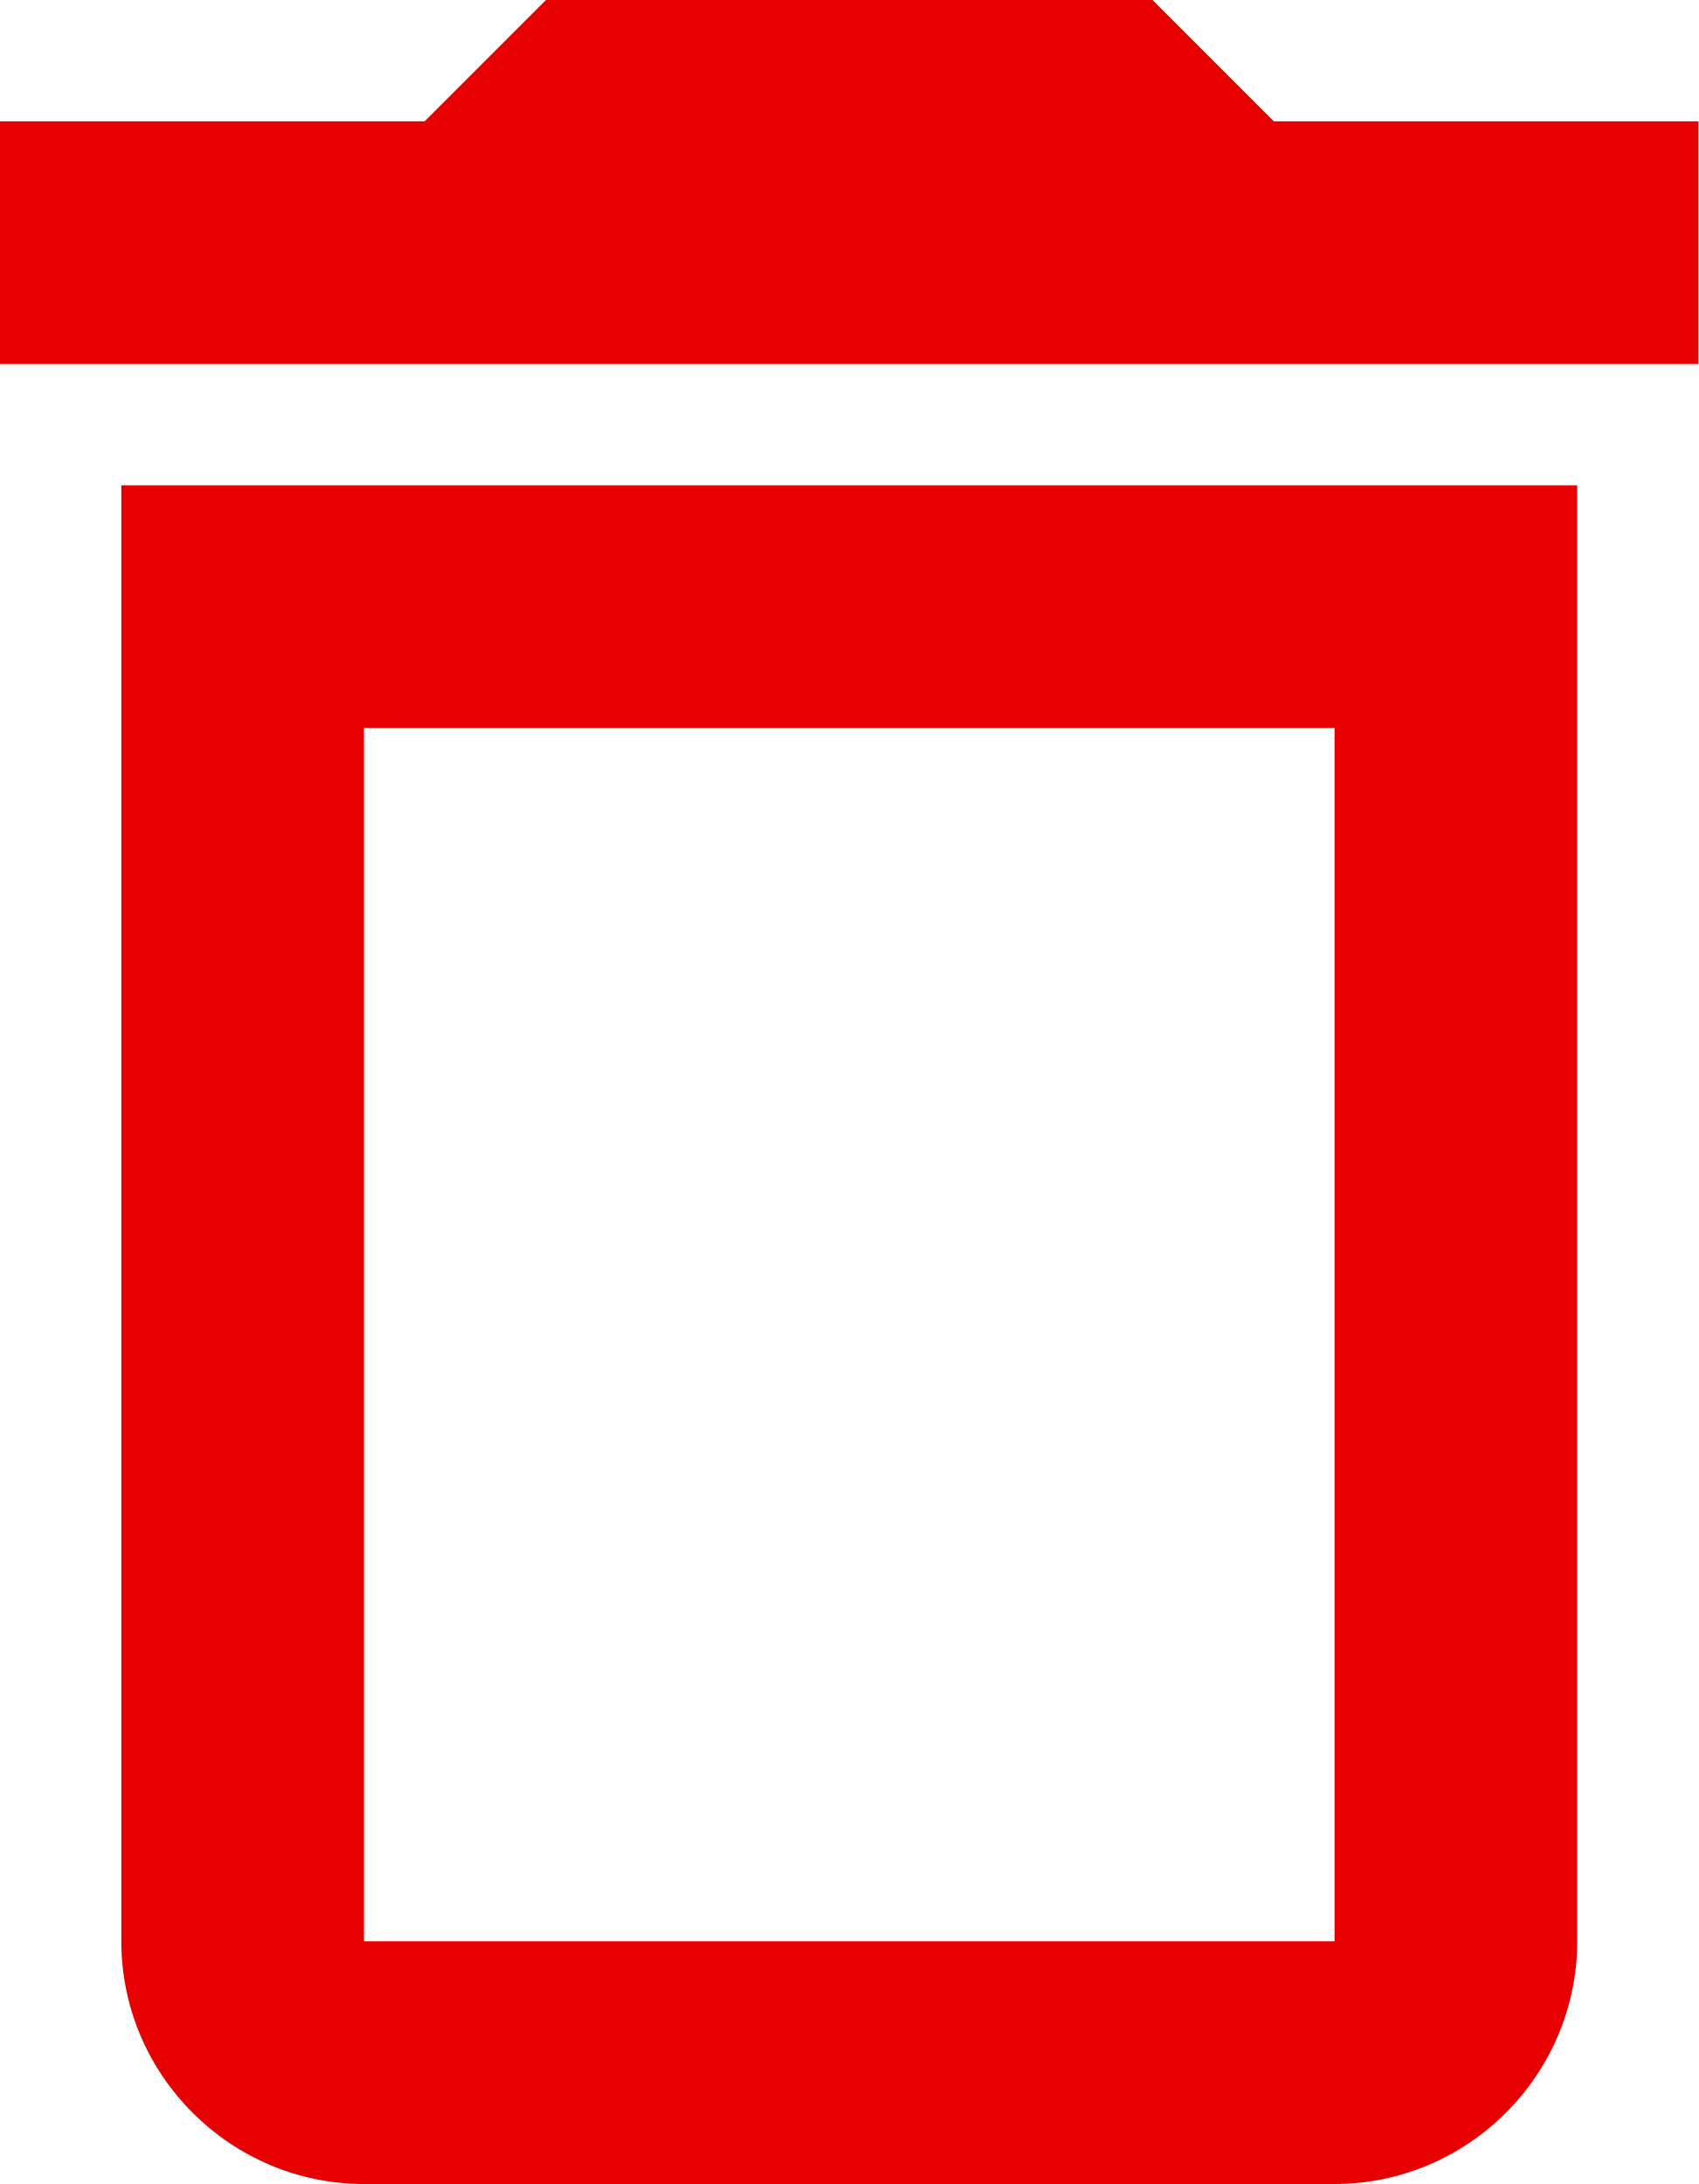
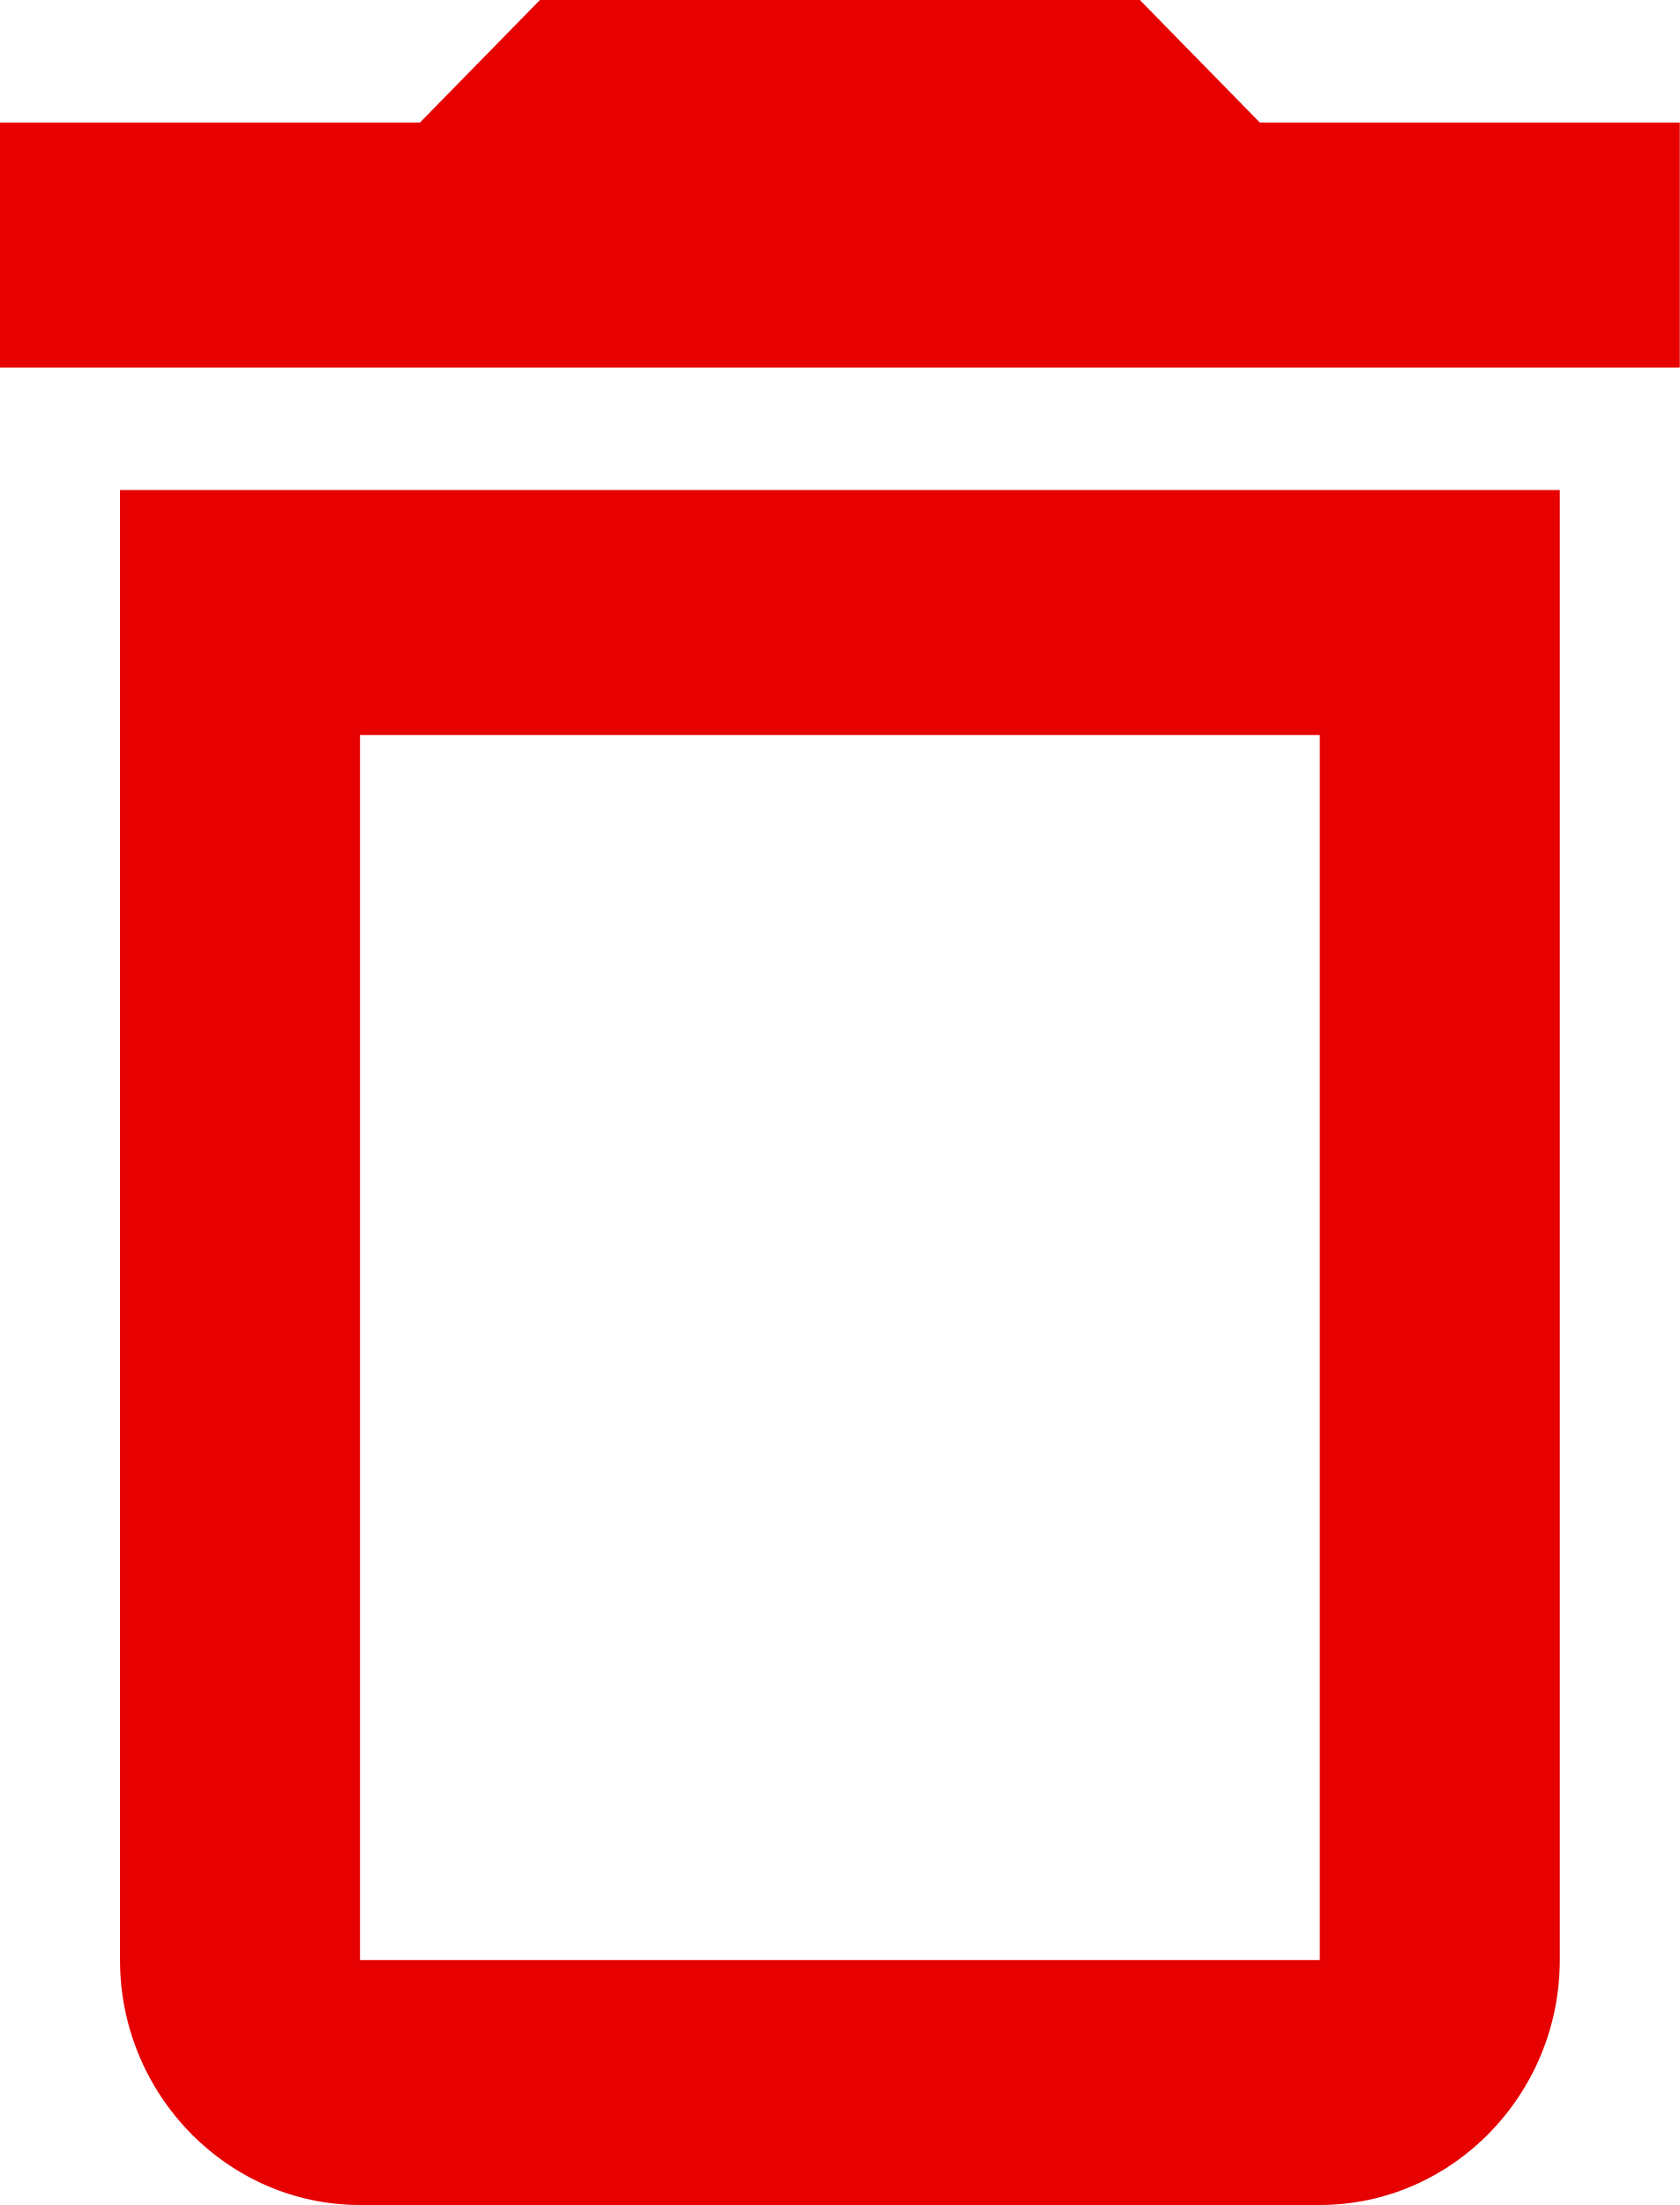
- <svg xmlns="http://www.w3.org/2000/svg" width="14" height="18" viewBox="0 0 14 18" fill="none">
-   <path d="M11 6V16H3V6H11ZM9.5 0H4.5L3.5 1H0V3H14V1H10.5L9.5 0ZM13 4H1V16C1 17.1 1.9 18 3 18H11C12.1 18 13 17.1 13 16V4Z" fill="#E60000" />
+ <svg xmlns="http://www.w3.org/2000/svg" width="16" height="21" viewBox="0 0 16 21" fill="none">
+   <path d="M12.571 7V18.667H3.429V7H12.571ZM10.857 0H5.143L4 1.167H0V3.5H16V1.167H12L10.857 0ZM14.857 4.667H1.143V18.667C1.143 19.95 2.171 21 3.429 21H12.571C13.829 21 14.857 19.95 14.857 18.667V4.667Z" fill="#E60000" />
</svg>
